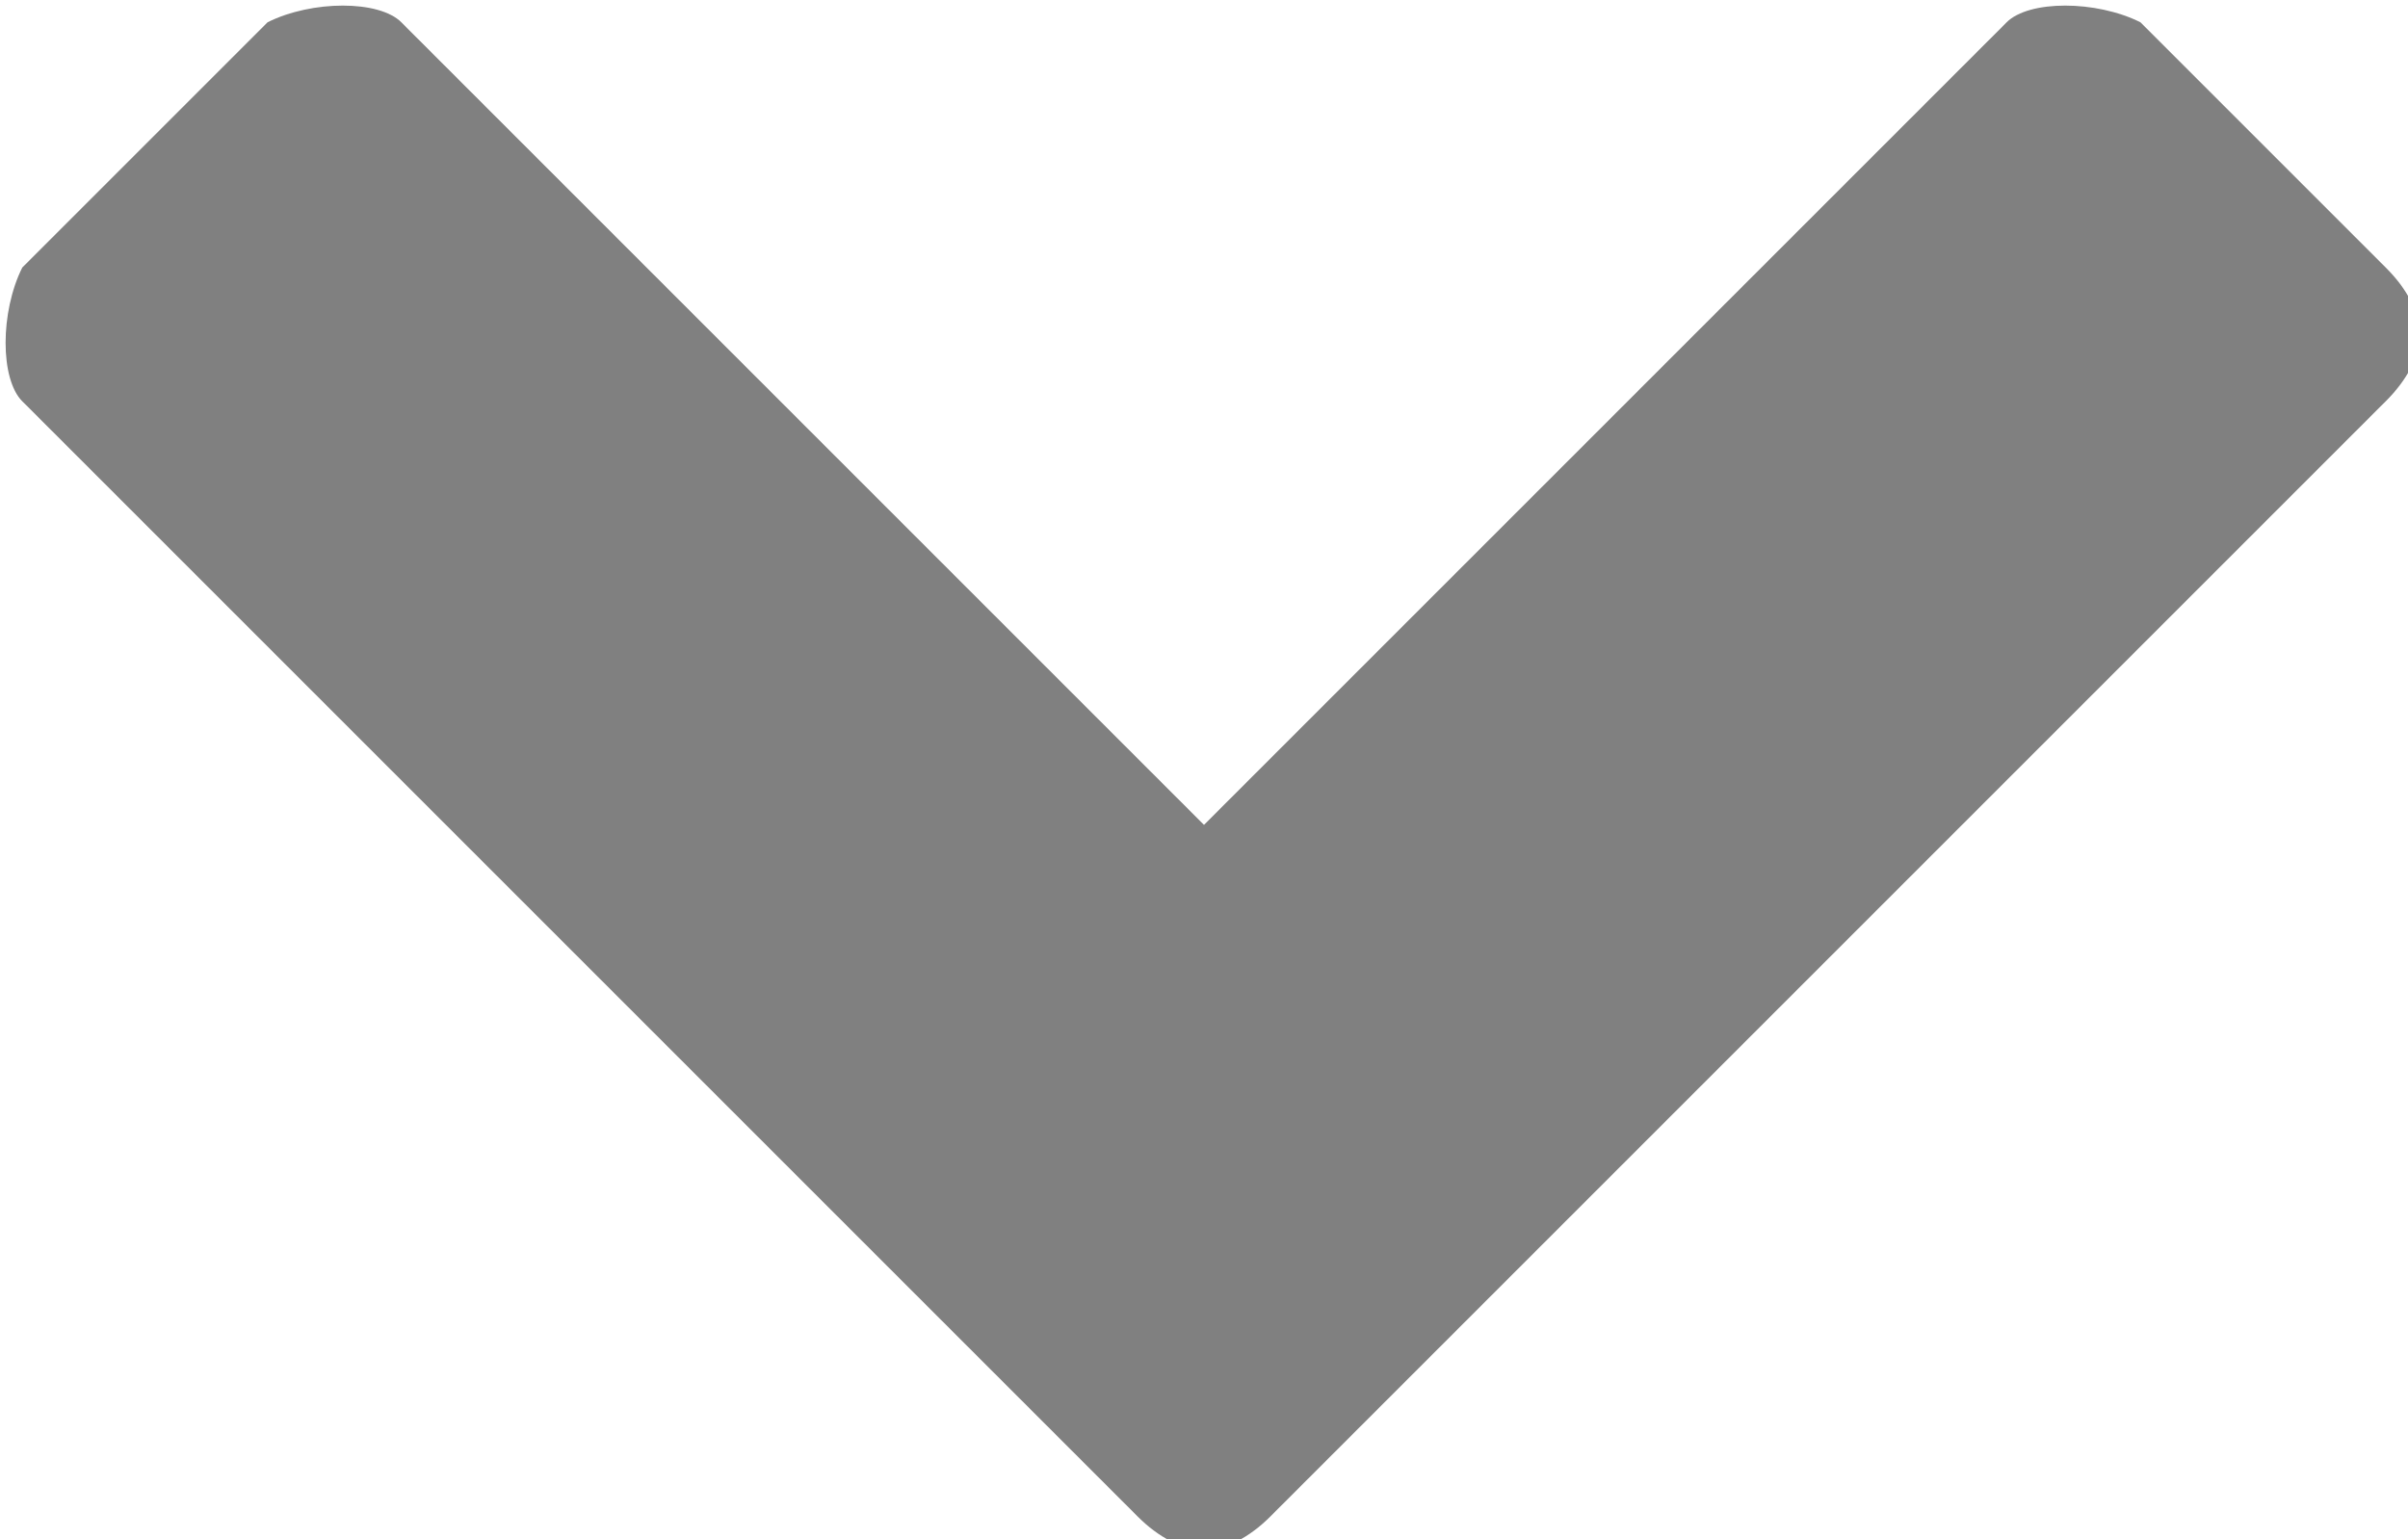
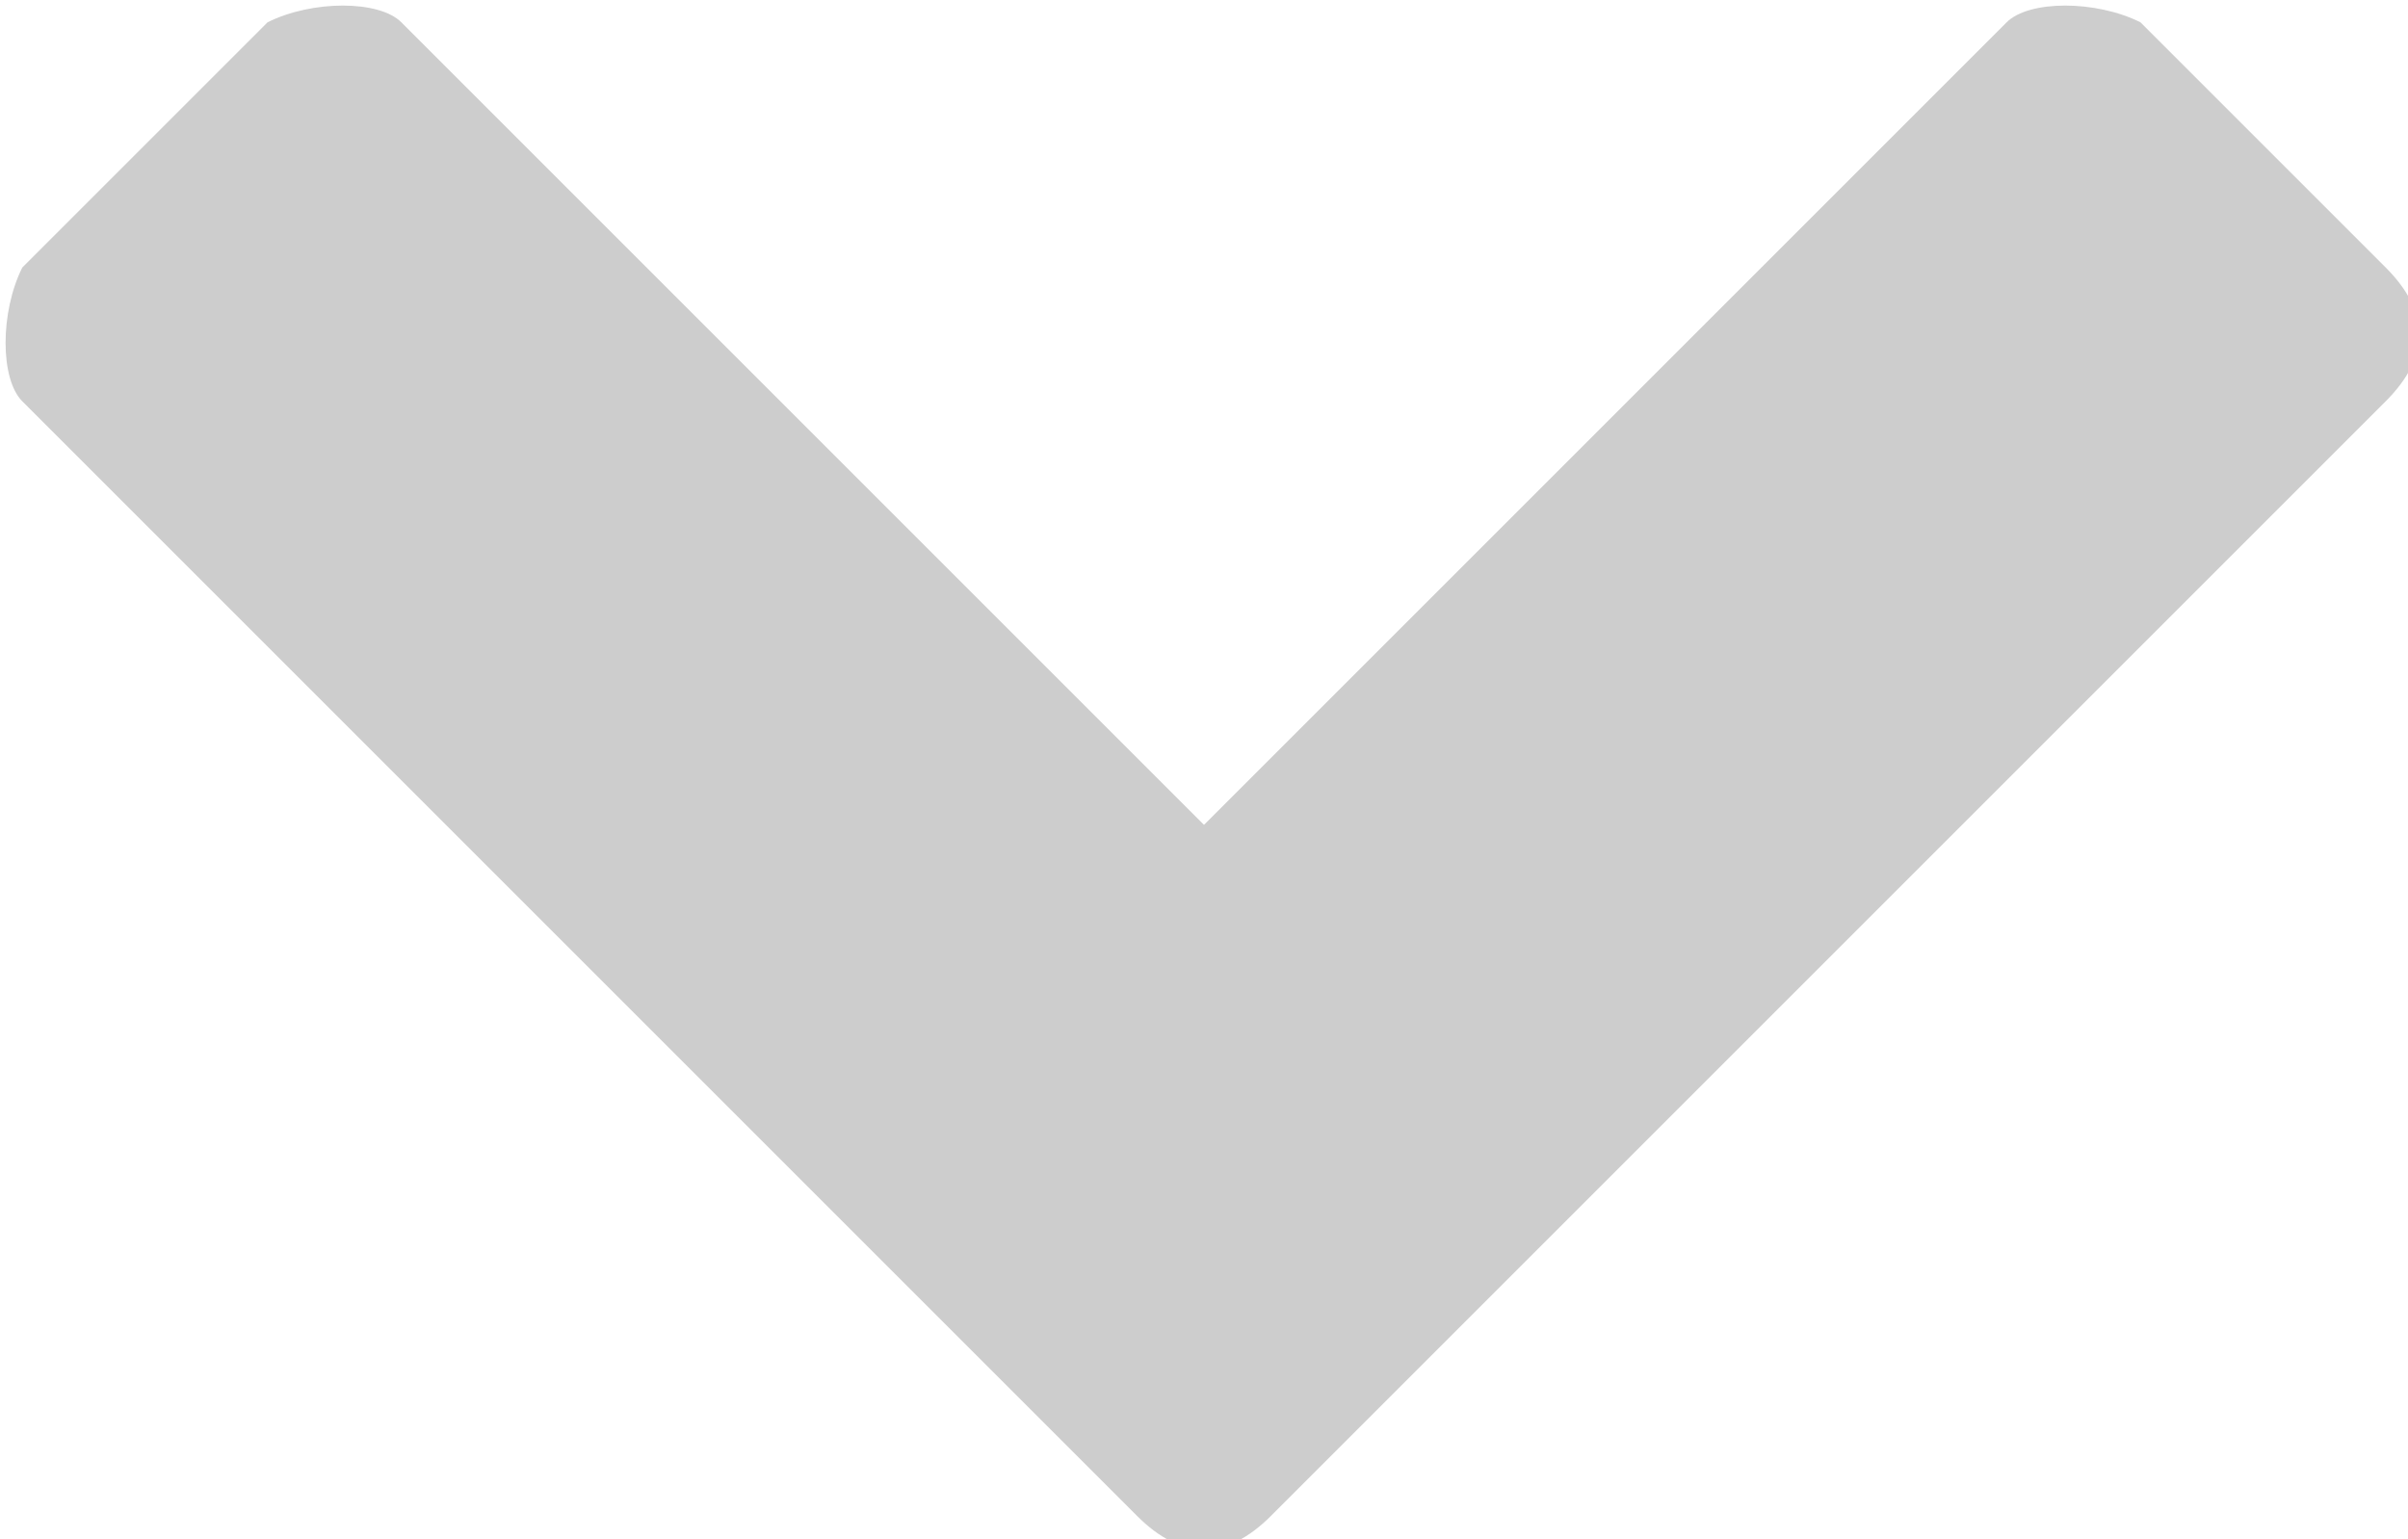
<svg xmlns="http://www.w3.org/2000/svg" version="1.1" id="Layer_1" x="0px" y="0px" viewBox="0 0 10.8 6.9" style="enable-background:new 0 0 10.8 6.9;" xml:space="preserve">
  <style type="text/css">
- 	.st0{fill:grey;}
+ 	.st0{fill:#cdcdcd;}
</style>
  <path class="st0" d="M5.7,6.8C5.5,7,5.3,7,5.1,6.8l-5-5C0,1.7,0,1.4,0.1,1.2l1.1-1.1C1.4,0,1.7,0,1.8,0.1l3.6,3.6L9,0.1  C9.1,0,9.4,0,9.6,0.1l1.1,1.1c0.2,0.2,0.2,0.4,0,0.6L5.7,6.8z" />
  <g>
</g>
  <g>
</g>
  <g>
</g>
  <g>
</g>
  <g>
</g>
  <g>
</g>
</svg>
